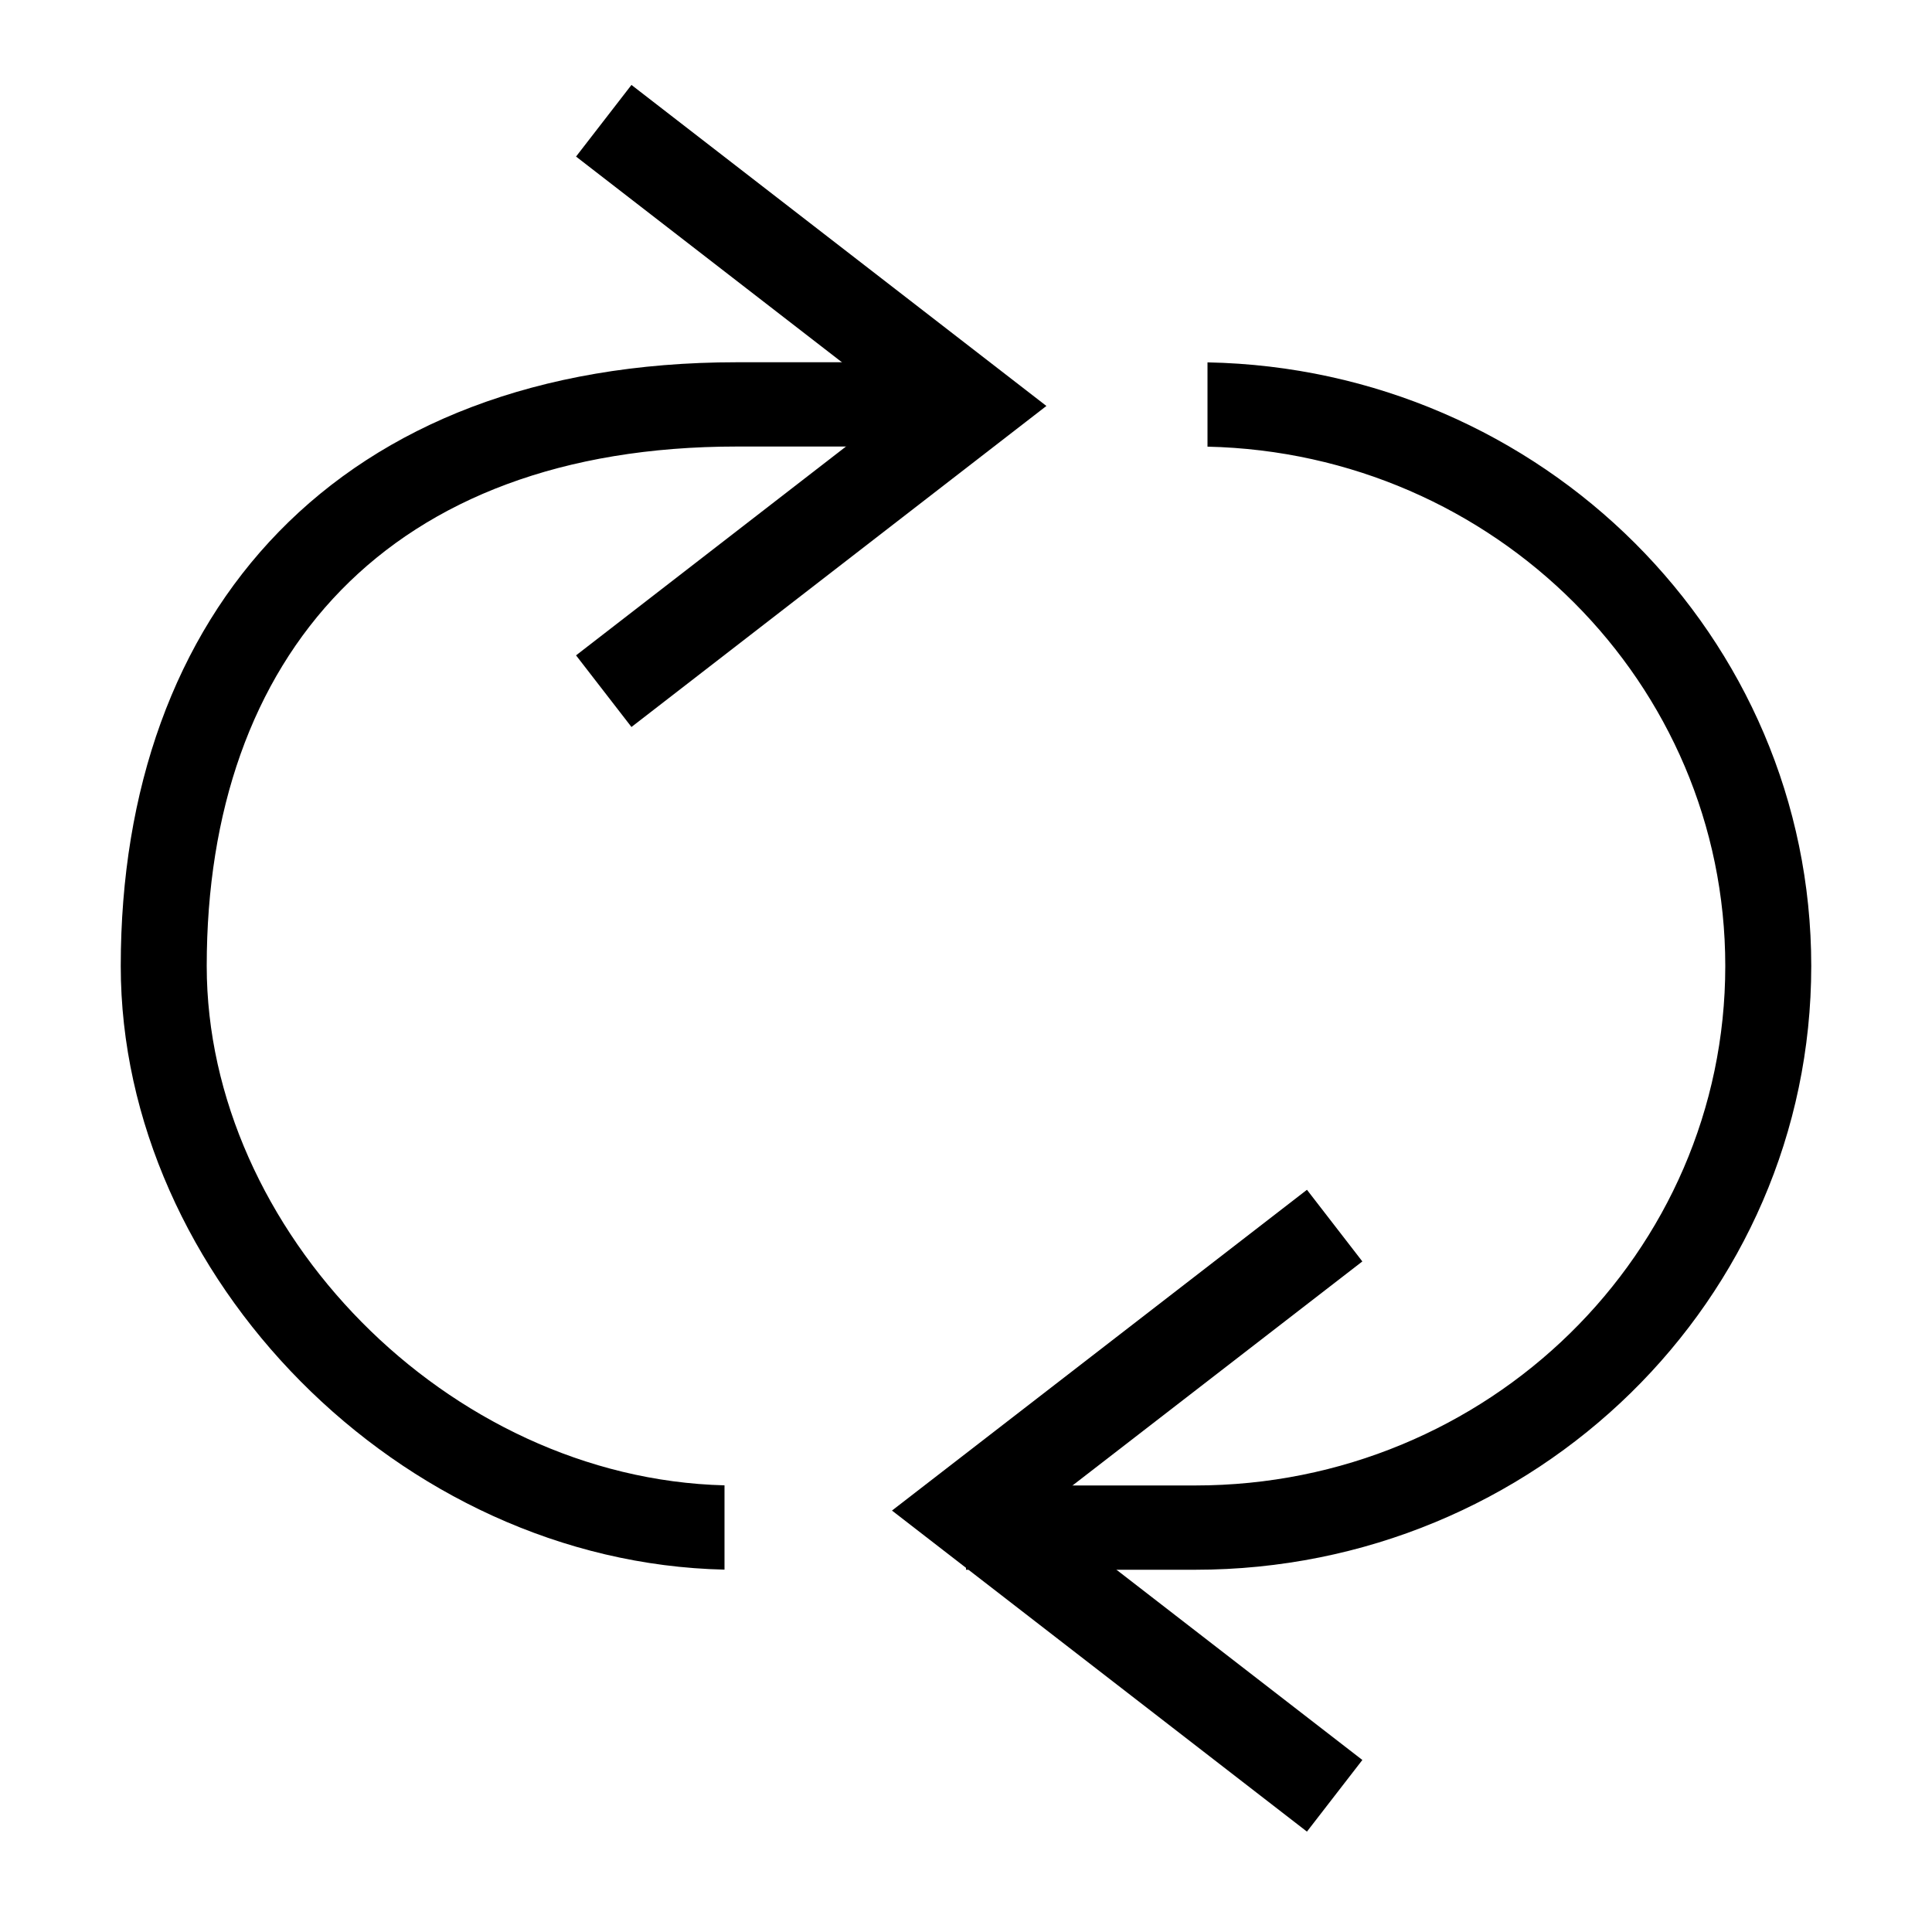
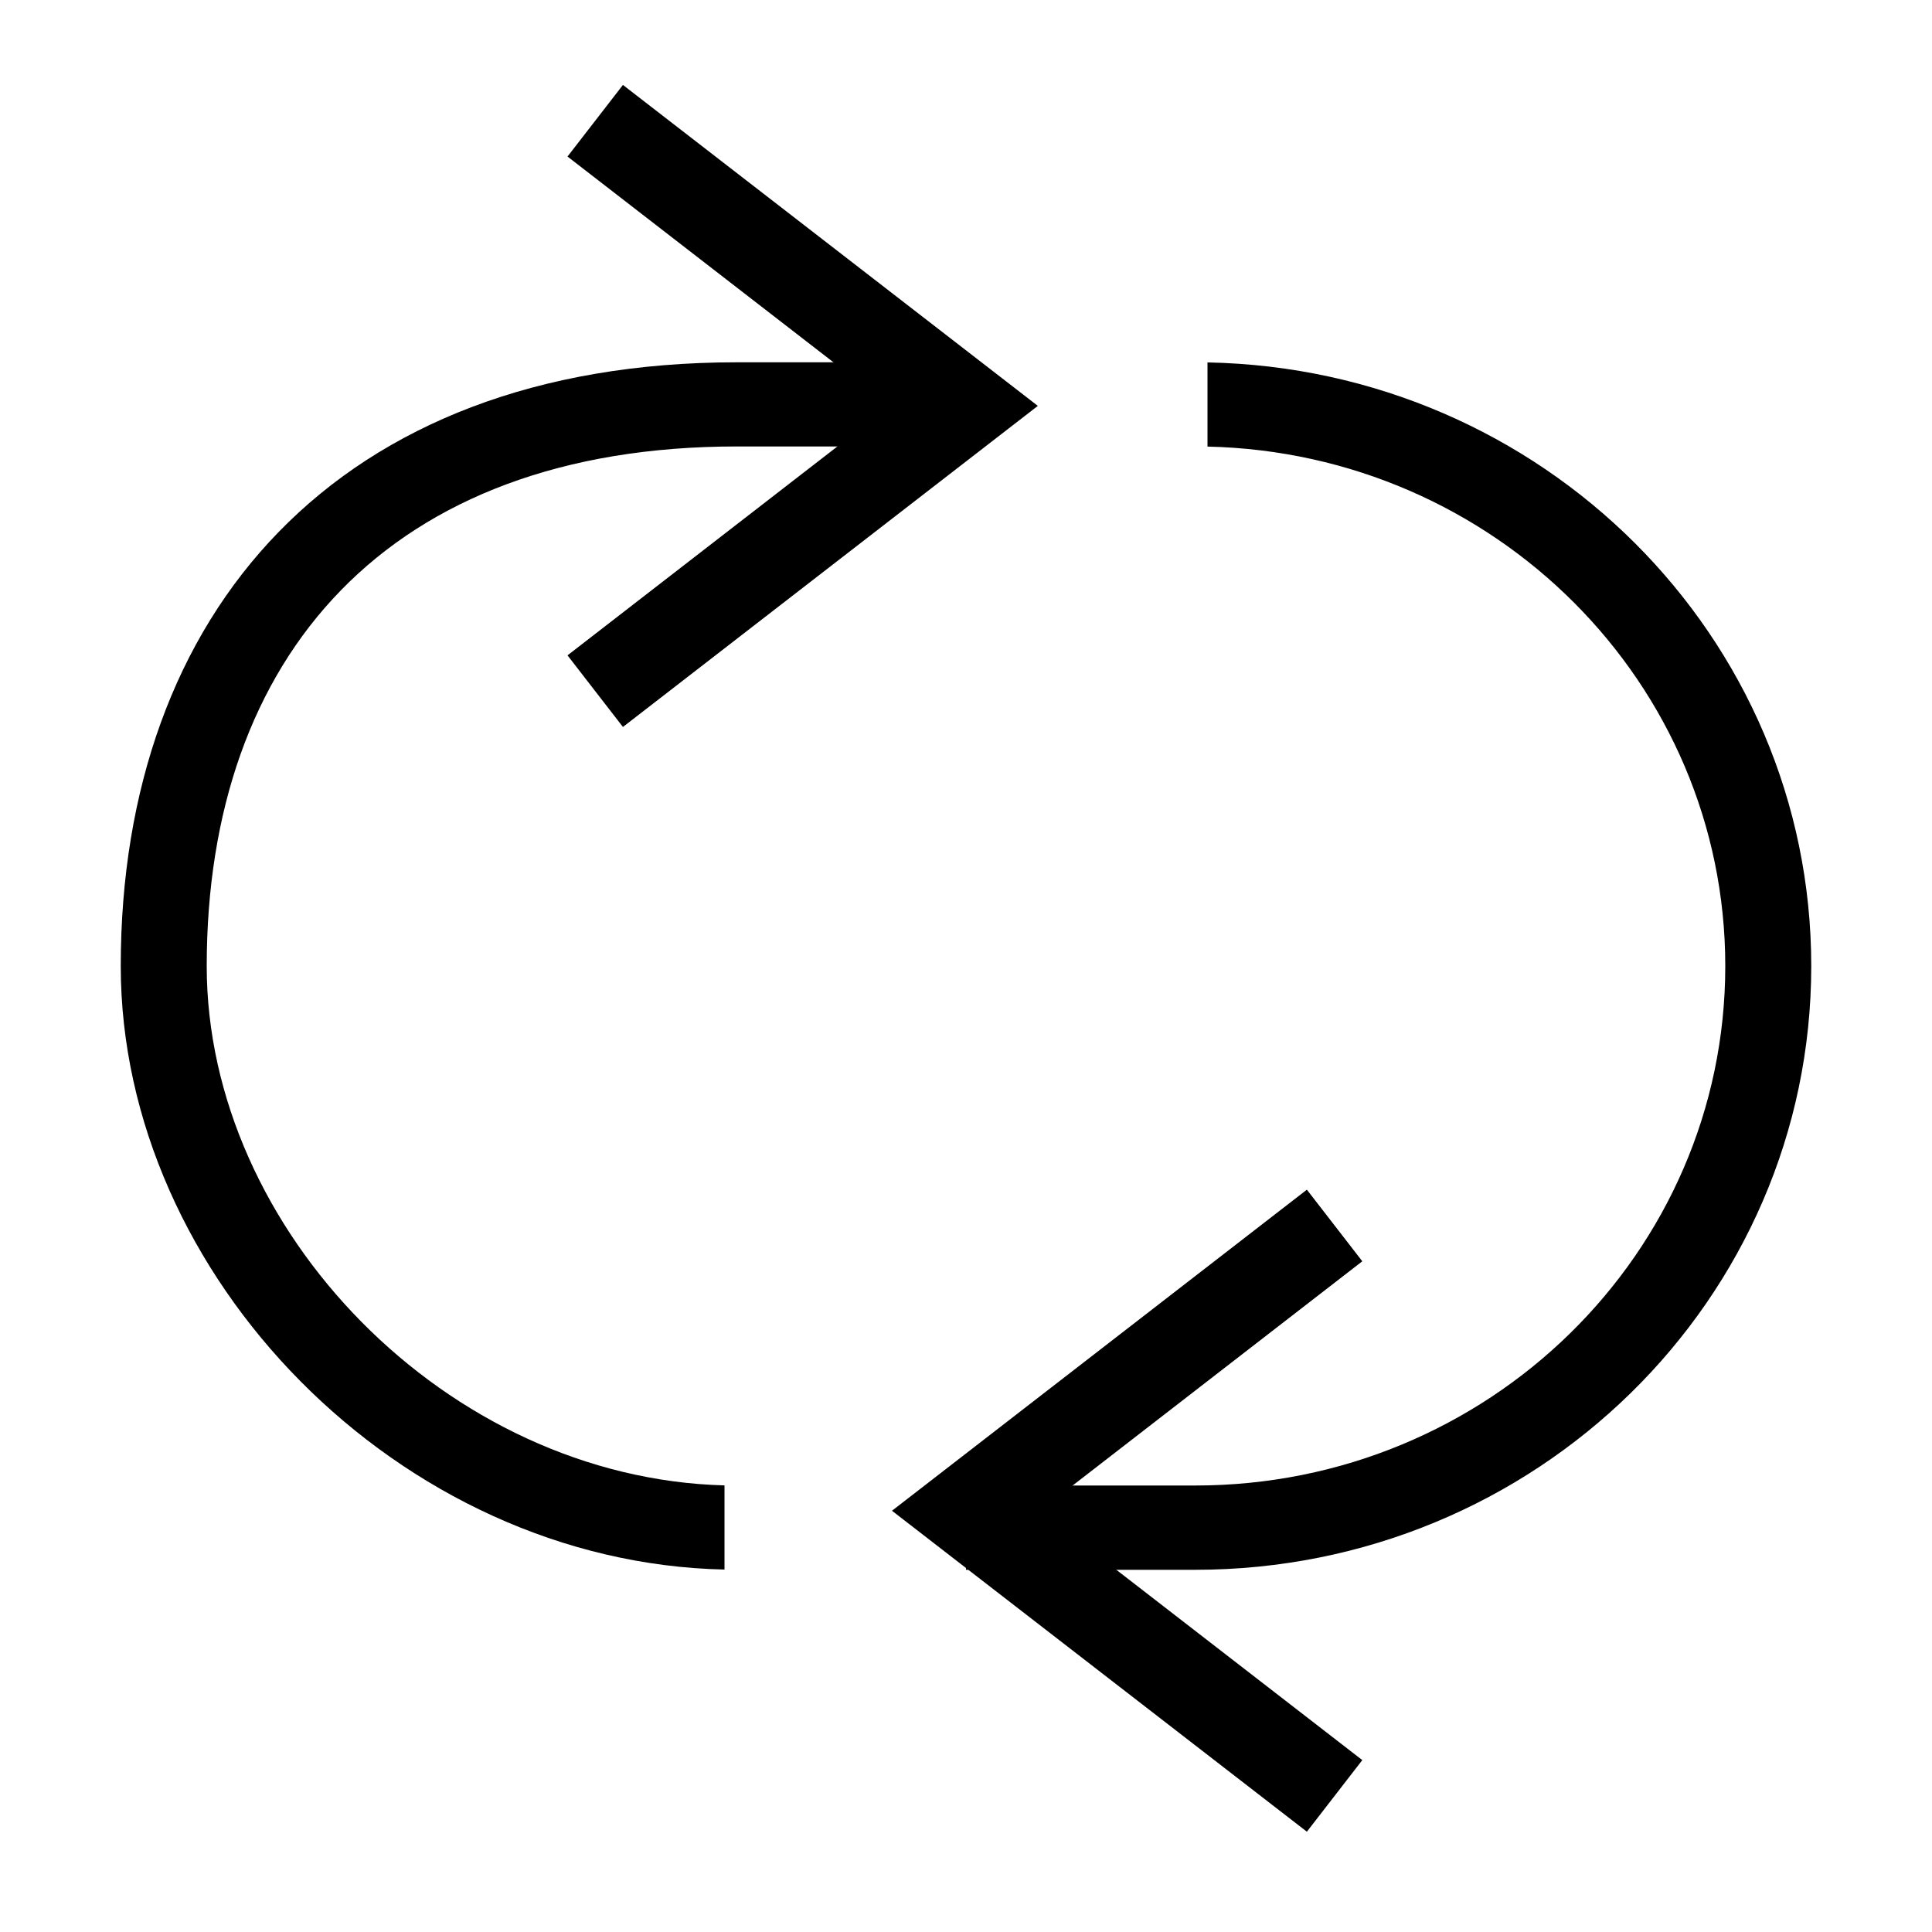
- <svg xmlns="http://www.w3.org/2000/svg" viewBox="0 0 16 16">
-   <g fill="none">
-     <path d="M10 3.001c2.77.053 5 2.27 5 4.999 0 2.761-2.284 5-5.102 5H8v-.698h1.898c2.425 0 4.39-1.926 4.39-4.302 0-2.343-1.91-4.248-4.288-4.301V3zM8 3v.698H6.102c-2.887 0-4.39 1.738-4.39 4.302 0 2.187 1.992 4.242 4.288 4.301v.698C3.306 12.94 1 10.567 1 8c0-2.926 1.793-5 5.102-5H8z" fill="#000" />
-     <path stroke="#000" stroke-width=".75" d="M11.053 10.15L8 12.51l3.053 2.362M5 1l3.053 2.362L5 5.724" />
+ <svg xmlns="http://www.w3.org/2000/svg" width="16px" height="16px" viewBox="0 0 16 16" version="1.1">
+   <g id="Icons/Returns/16" stroke="none" stroke-width="1" fill="none" fill-rule="evenodd">
+     <g id="Group" transform="translate(1, 0.703412)" fill="#000000" fill-rule="nonzero">
+       <path d="M9,2.298 C11.771,2.351 14,4.568 14,7.297 C14,10.058 11.716,12.297 8.898,12.297 L7,12.297 L7,11.599 L8.898,11.599 C11.323,11.599 13.288,9.673 13.288,7.297 C13.288,4.954 11.377,3.048 9,2.995 L9,2.298 Z M7,2.297 L7,2.994 L5.102,2.994 C2.215,2.994 0.712,4.733 0.712,7.297 C0.712,9.484 2.704,11.538 5,11.598 L5,12.295 C2.306,12.237 0,9.864 0,7.297 C0,4.371 1.793,2.297 5.102,2.297 L7,2.297 Z" id="Combined-Shape" />
+       <polygon id="Path-4" points="10.282 9.742 9.823 9.149 6.387 11.808 9.823 14.466 10.282 13.873 7.613 11.808" />
+       <polygon id="Path-4" transform="translate(5.647425, 2.658453) scale(-1, 1) translate(-5.647425, -2.658453) " points="7.595 0.593 7.136 -1.59872116e-14 3.7 2.658 7.136 5.317 7.595 4.724 4.926 2.658" />
+     </g>
  </g>
</svg>
